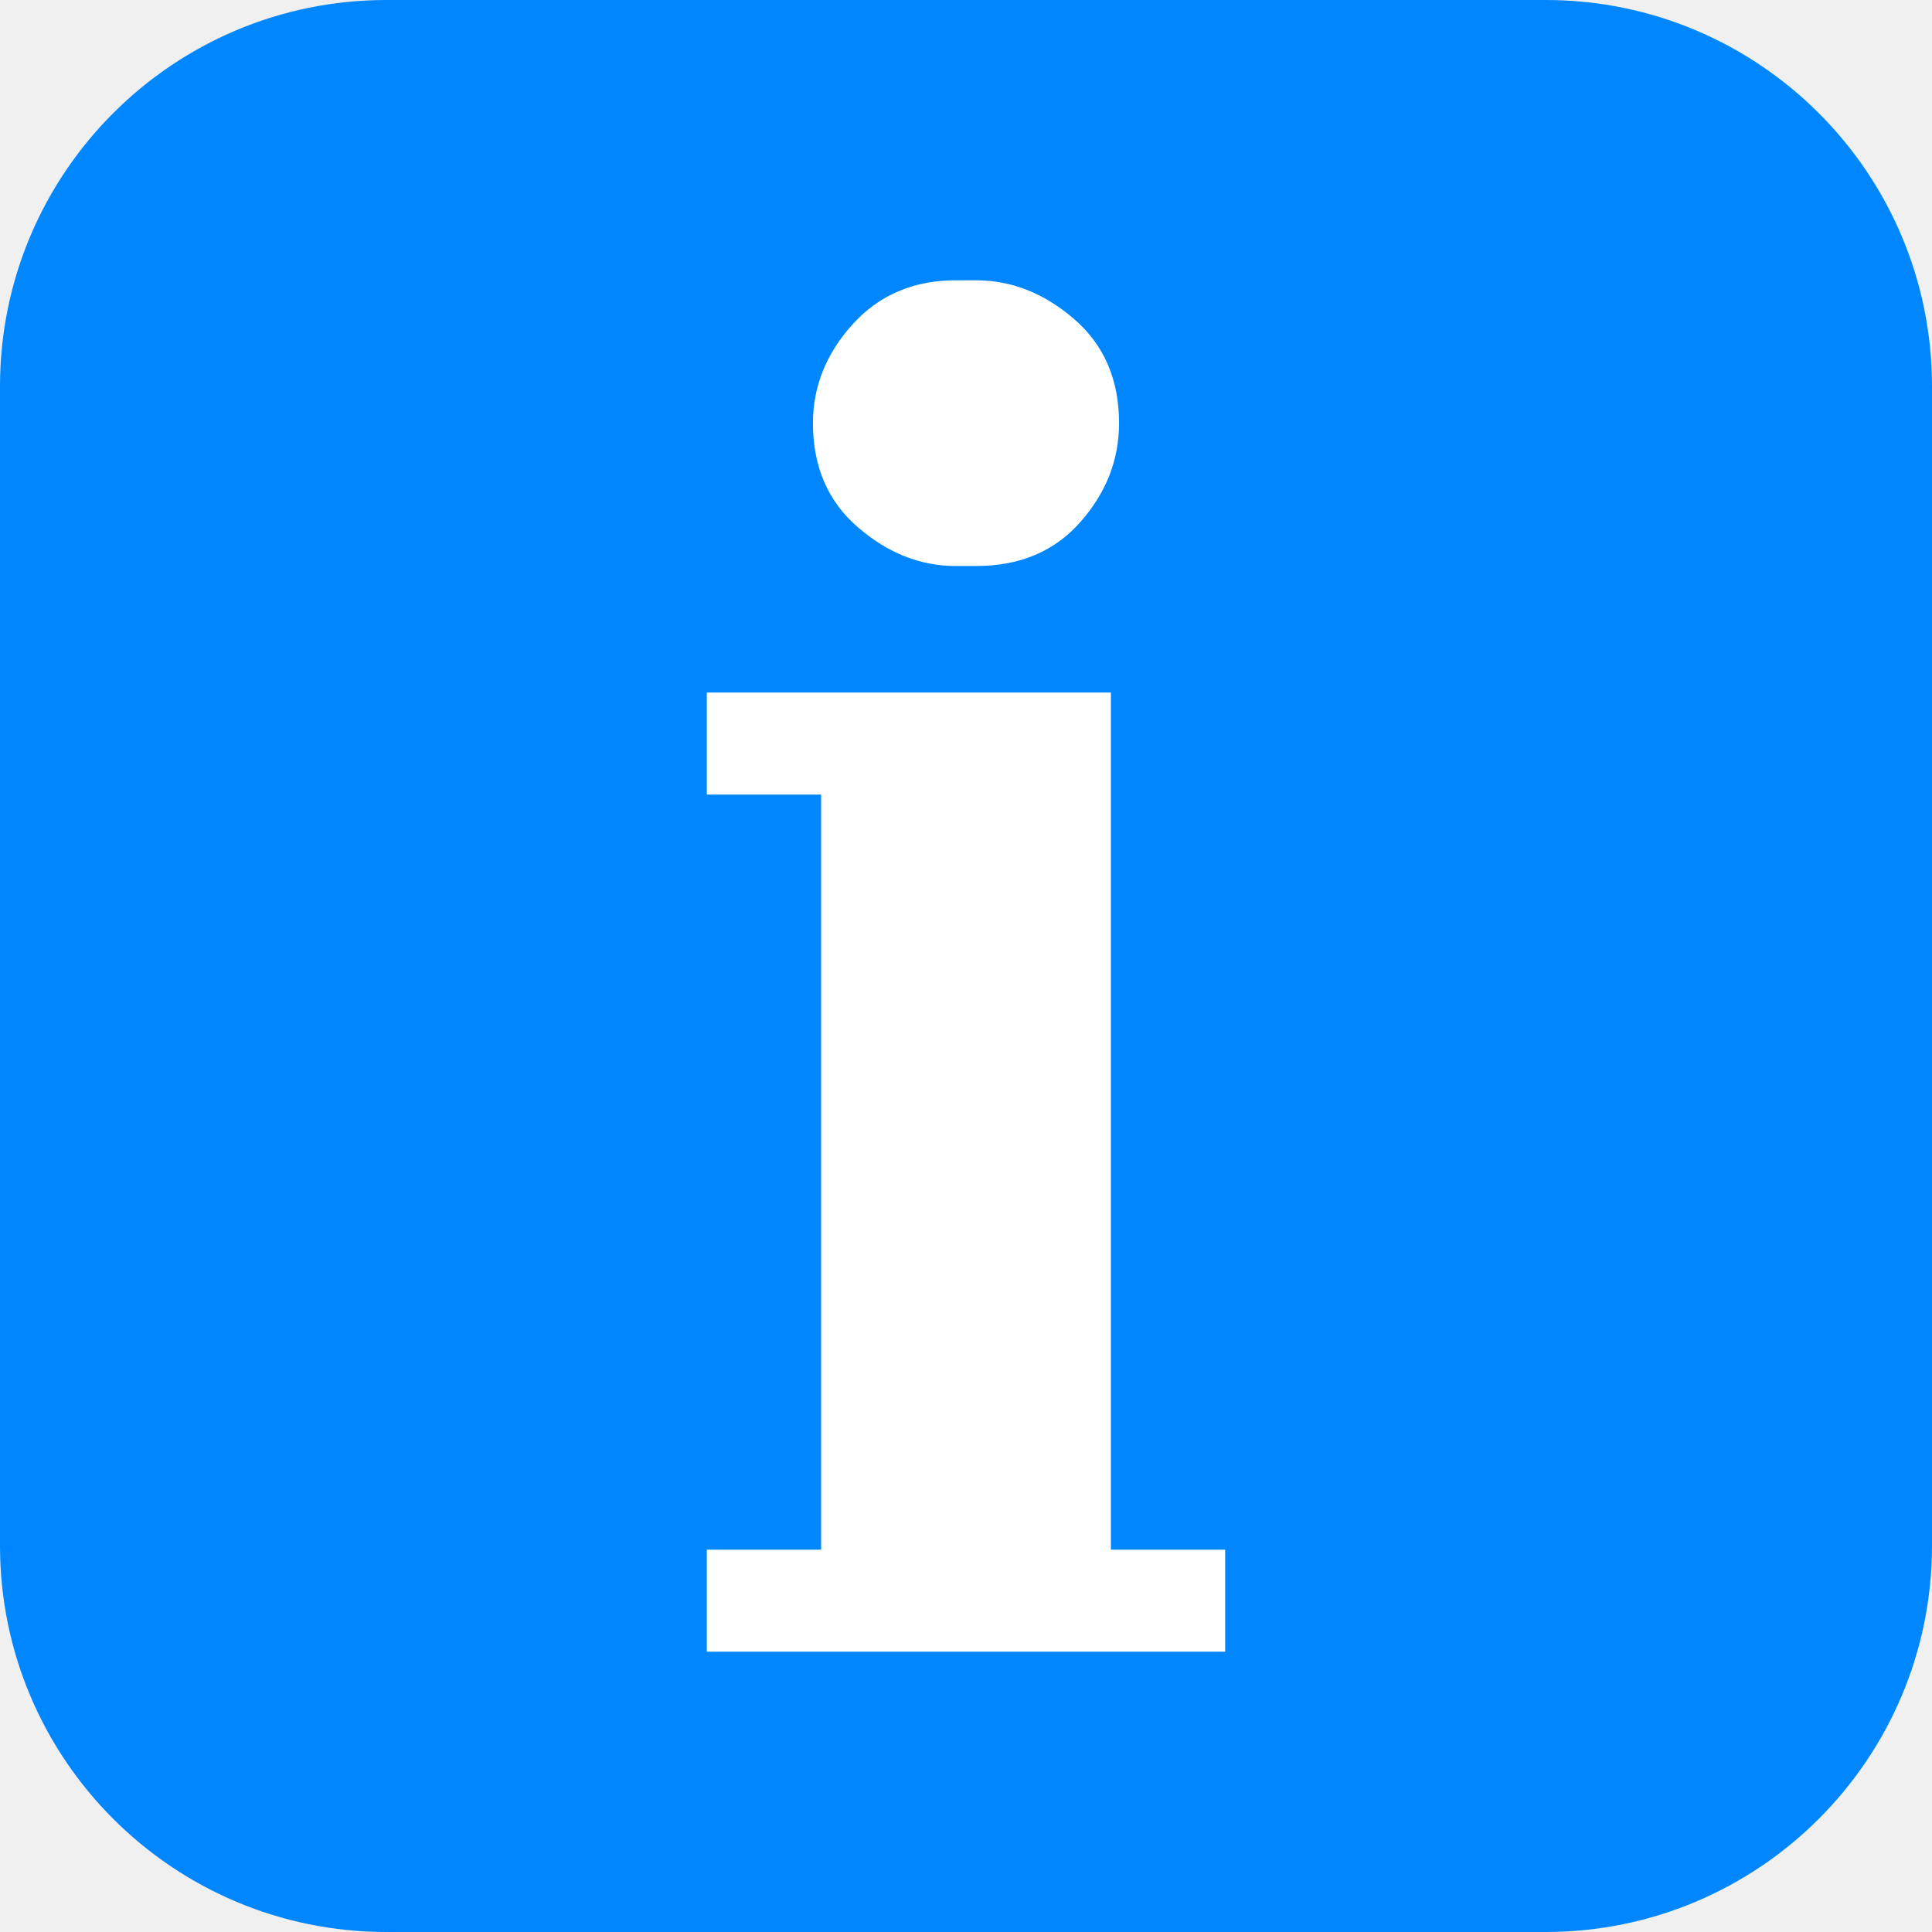
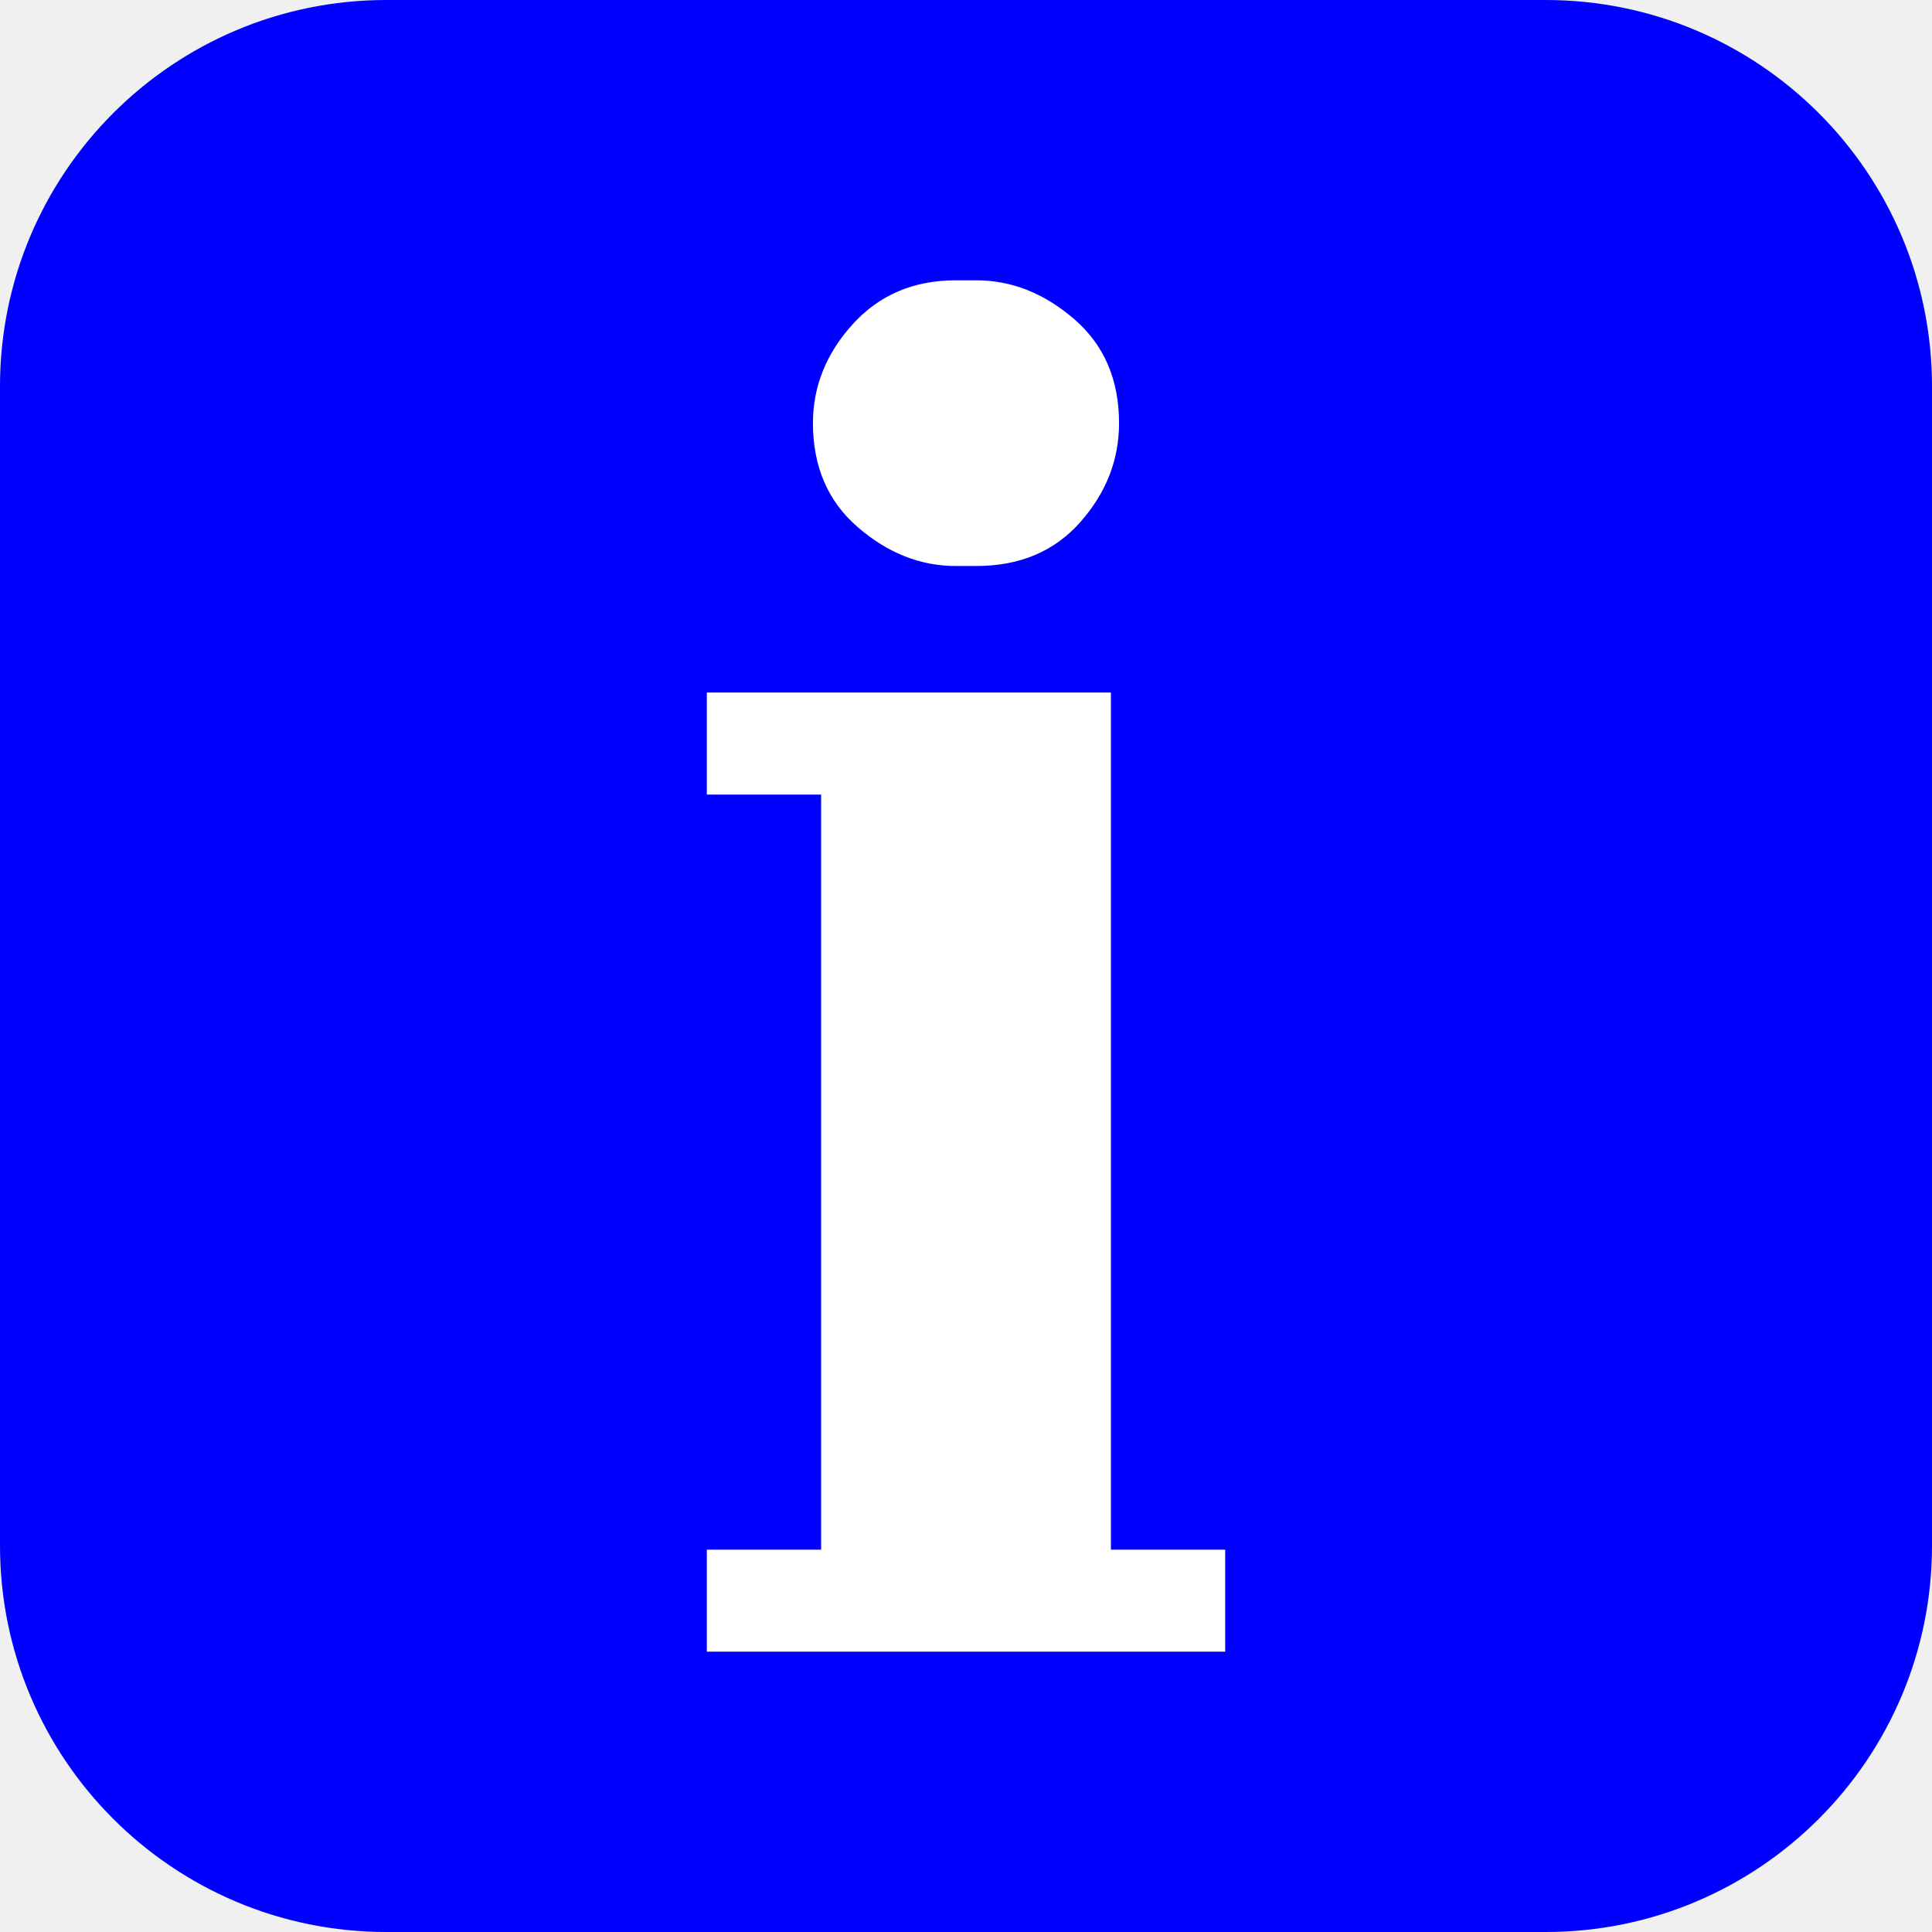
<svg xmlns="http://www.w3.org/2000/svg" version="1.1" baseProfile="full" width="89.928px" id="information" viewBox="0 0 200 200">
-   <rect style="fill:#0087ff;fill-opacity:1" width="200" height="200" x="0" y="0" rx="40" ry="40" />
+   <rect style="fill:blue;fill-opacity:1" width="200" height="200" x="0" y="0" rx="40" ry="40" />
  <path style="fill:#ffffff;fill-opacity:1;fill-rule:evenodd" d="M 115,71.691 L 115,160.42 L 126.83,160.42 L 126.83,170.983 L 124.718,170.983 L 73.17,170.983 L 73.17,160.42 L 85.001,160.42 L 85.001,82.254 L 73.17,82.254 L 73.17,71.691 L 75.283,71.691 L 115,71.691 L 115,71.691 z M 84.156,43.806 C 84.156,40.003 85.529,36.588 88.275,33.559 C 91.022,30.531 94.578,29.017 98.944,29.017 L 101.057,29.017 C 104.718,29.017 108.098,30.355 111.197,33.032 C 114.295,35.707 115.844,39.299 115.844,43.806 C 115.844,47.608 114.507,51.023 111.831,54.051 C 109.155,57.08 105.564,58.593 101.057,58.593 L 98.944,58.593 C 95.282,58.593 91.902,57.255 88.804,54.58 C 85.705,51.904 84.156,48.312 84.156,43.806 L 84.156,43.806 z " />
</svg>
